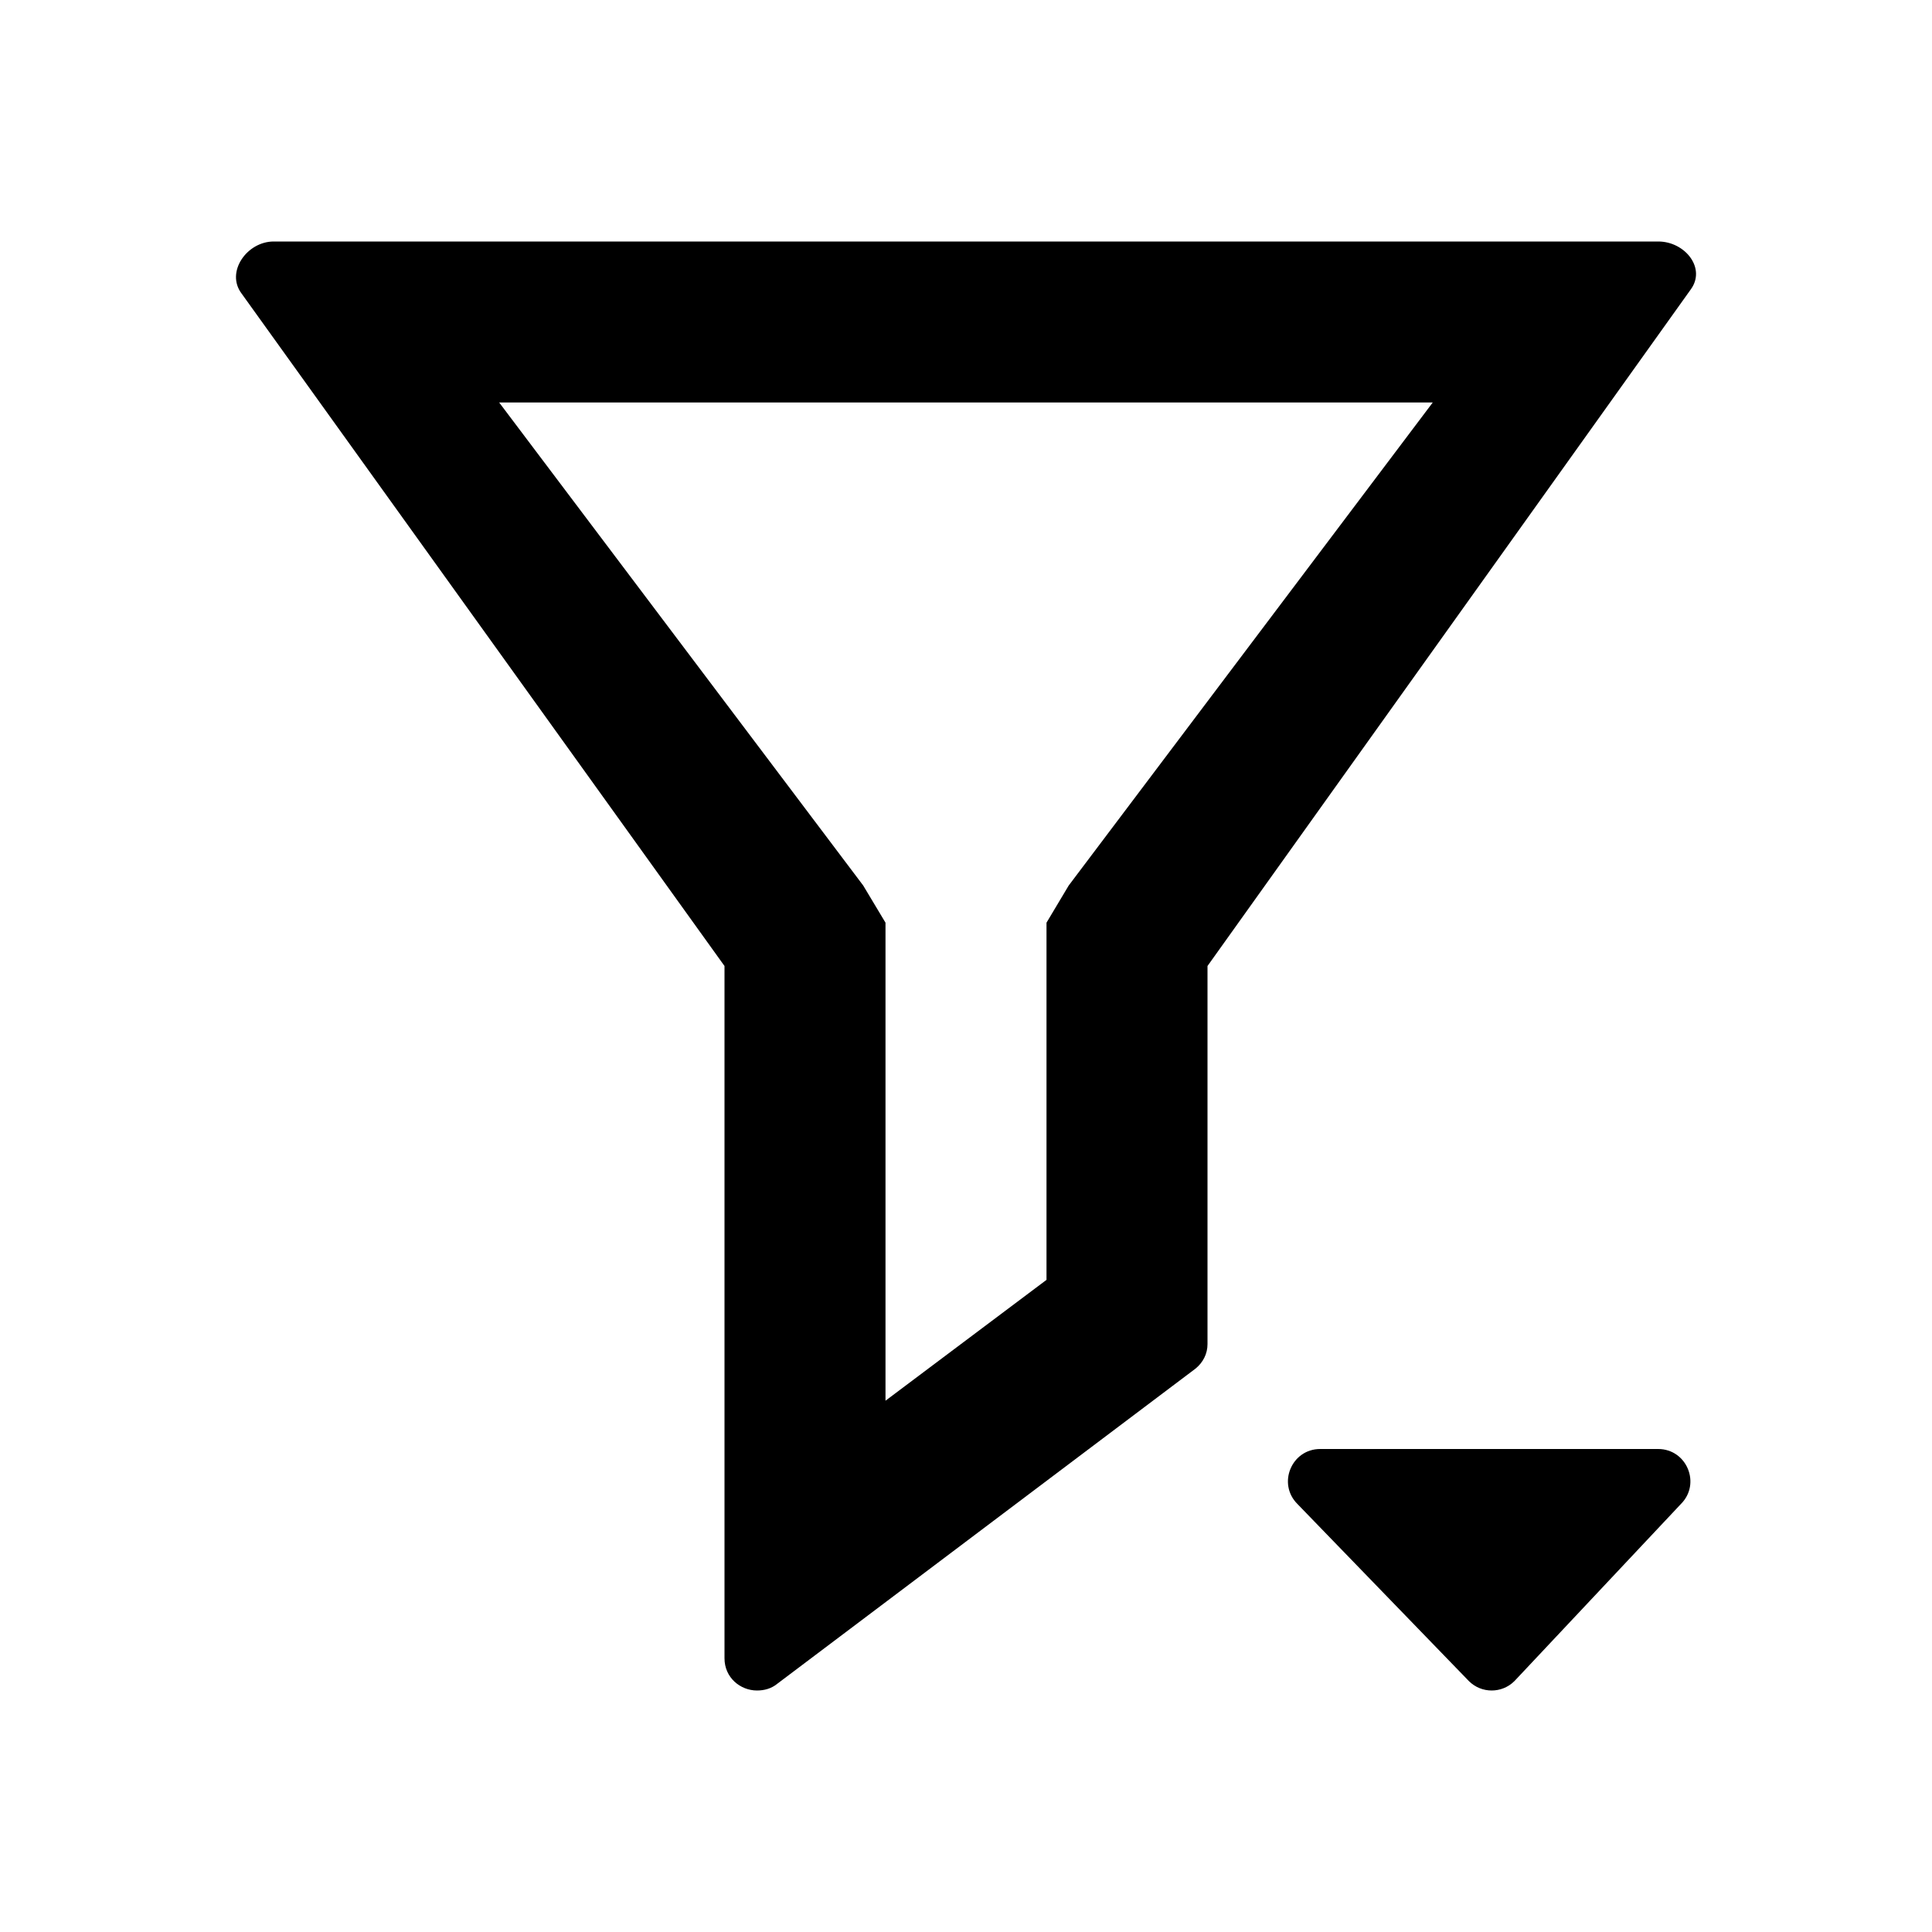
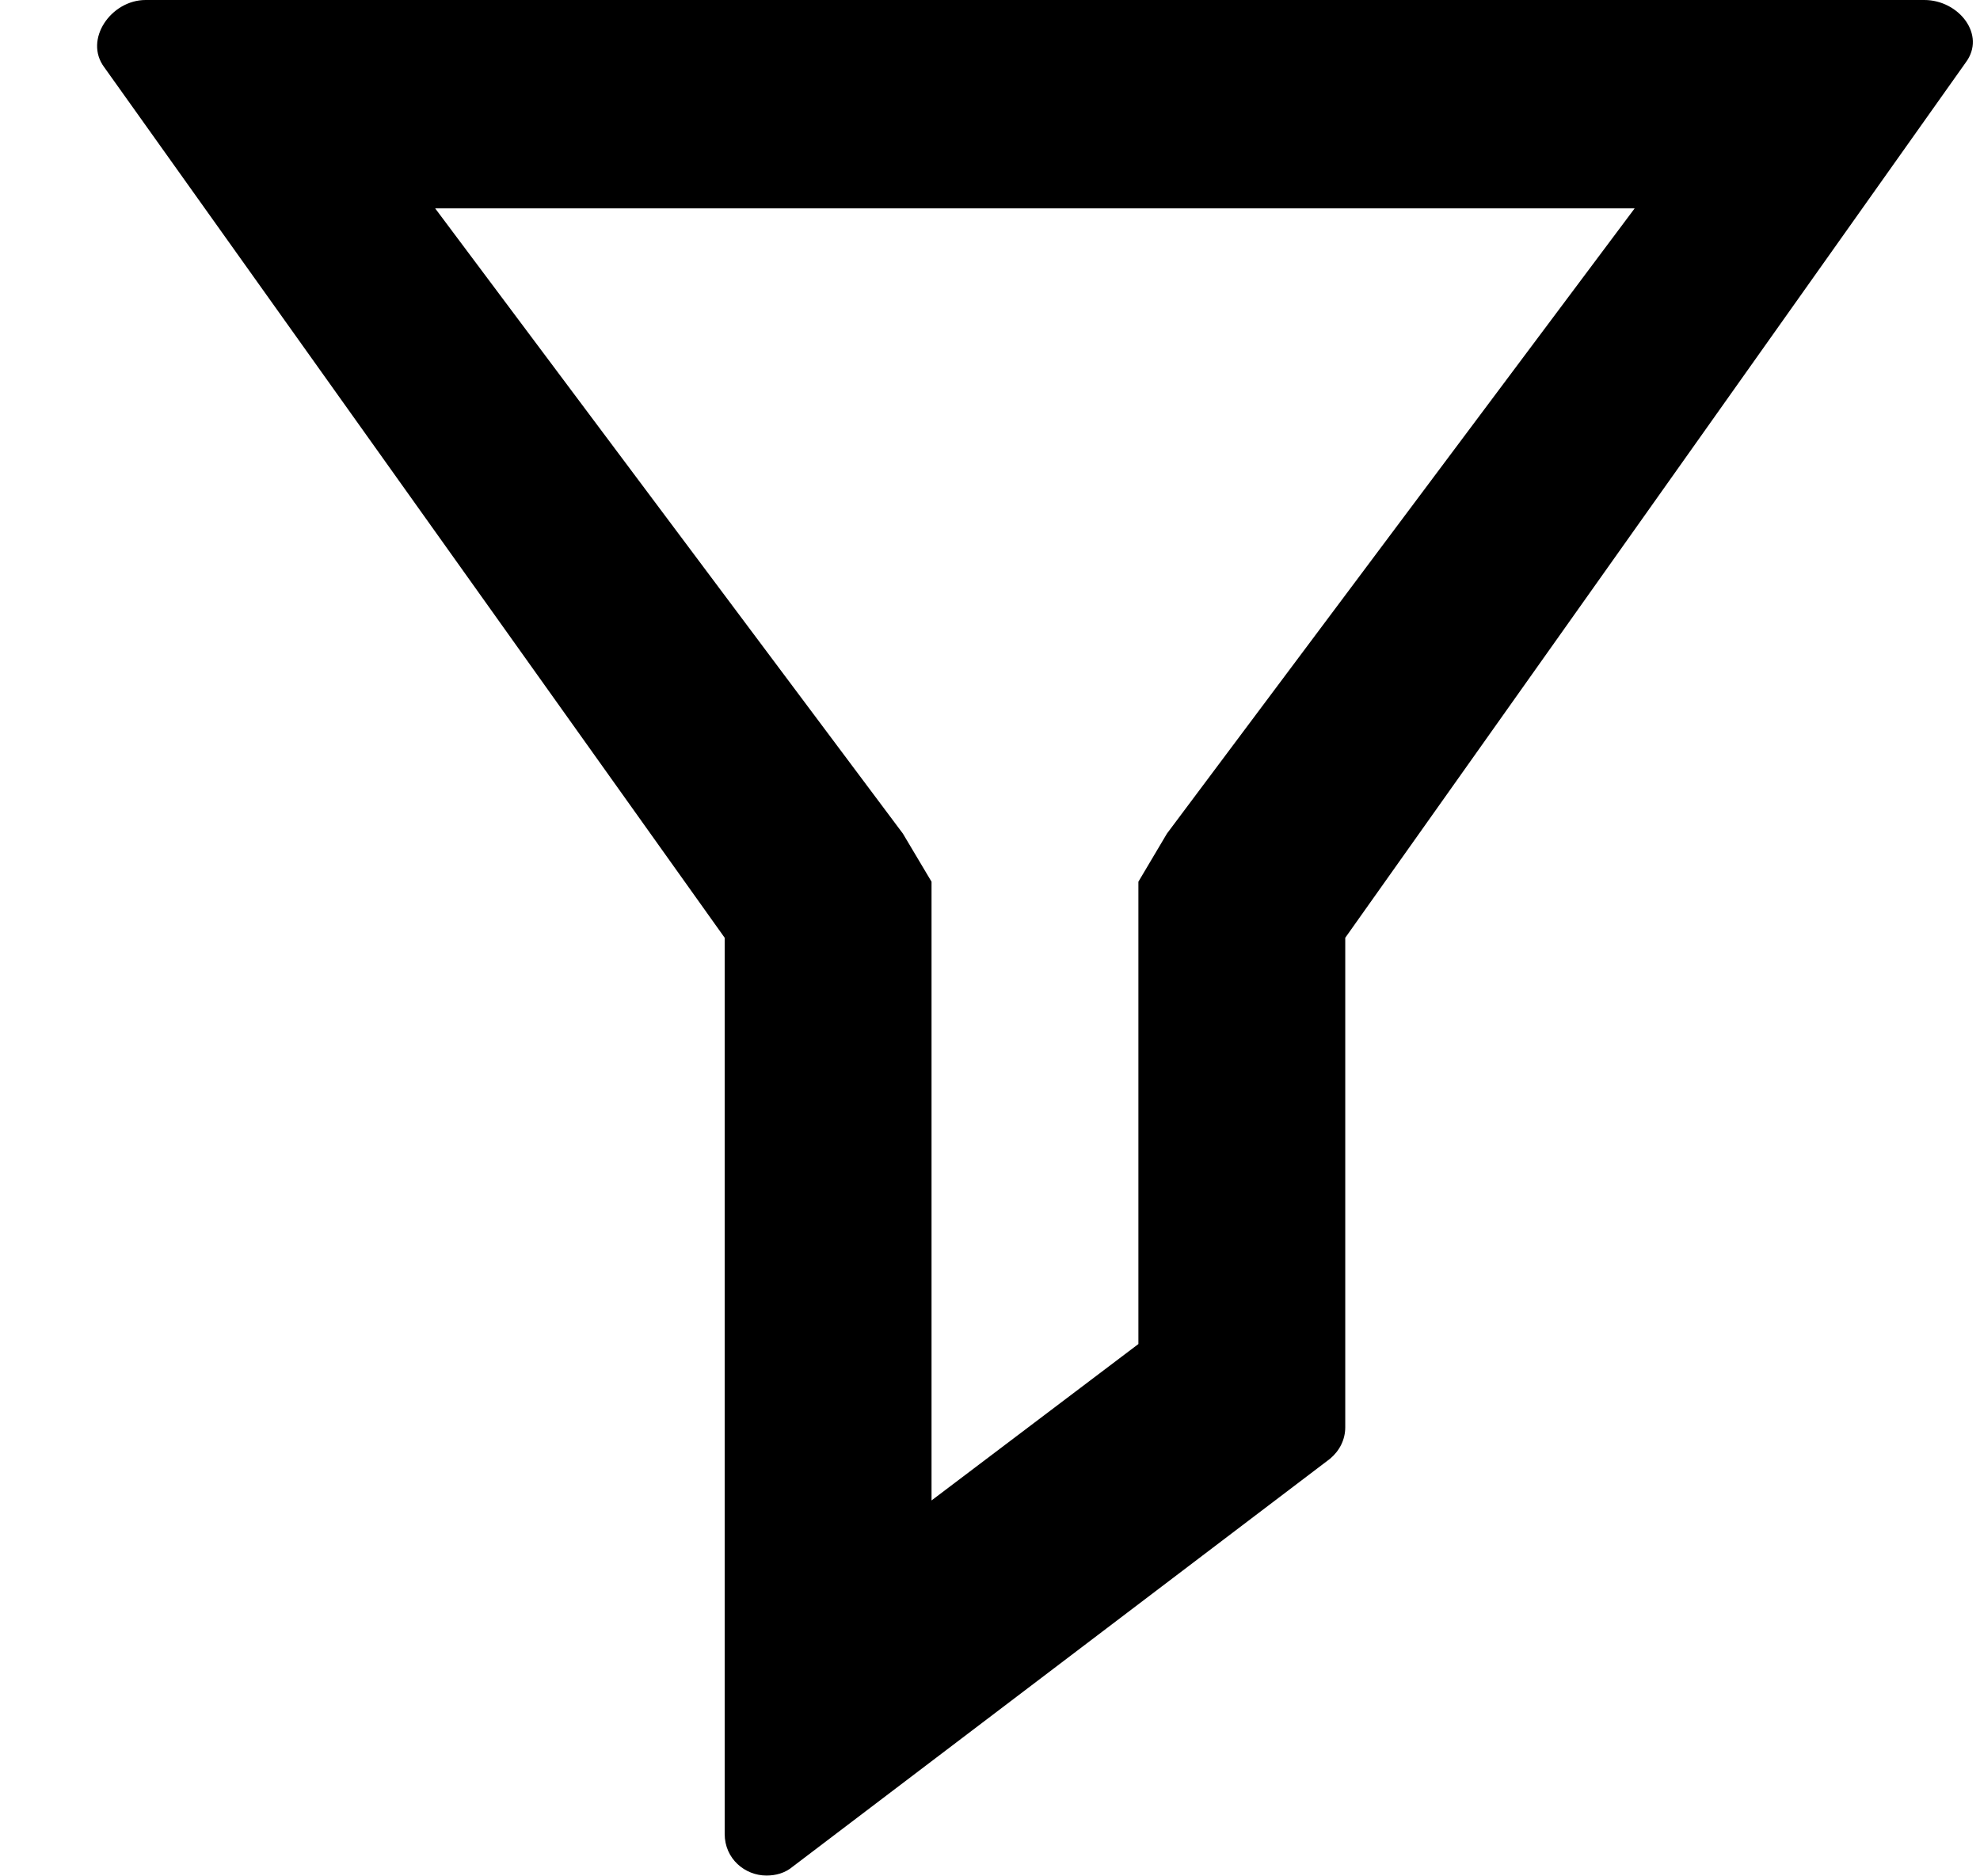
- <svg xmlns="http://www.w3.org/2000/svg" version="1.1" id="Filter" x="0px" y="0px" viewBox="0 0 24 24" style="enable-background:new 0 0 24 24;" xml:space="preserve">
-   <path d="M20.598,18H16.4c-0.356,0-0.535,0.431-0.283,0.683l2.13,2.2C18.325,20.961,18.428,21,18.53,21  c0.102,0,0.205-0.039,0.283-0.117l2.068-2.2C21.133,18.431,20.954,18,20.598,18z M17.798,5l-4.522,6L13,11.462V12v3.899L11,17.4V12  v-0.538L10.723,11L6.201,5H17.798z M20.6,3H3.4C3.067,3,2.801,3.379,3,3.645L9,12v8.6C9,20.84,9.196,21,9.404,21  c0.088,0,0.178-0.022,0.256-0.087L14.853,17C14.945,16.924,15,16.817,15,16.698V12l6-8.4C21.2,3.334,20.932,3,20.6,3z" />
+ <svg xmlns="http://www.w3.org/2000/svg" width="19" height="18" viewBox="0 0 19 18" fill="none">
+   <path d="M15.686 2L11.198 8L10.924 8.462V9V12.899L8.939 14.4V9V8.462L8.664 8L4.176 2H15.686ZM18.466 0H1.397C1.066 0 0.802 0.379 1 0.645L6.954 9V17.6C6.954 17.84 7.149 18 7.355 18C7.442 18 7.532 17.978 7.609 17.913L12.763 14C12.854 13.924 12.909 13.817 12.909 13.698V9L18.863 0.6C19.062 0.334 18.796 0 18.466 0Z" fill="black" />
</svg>
